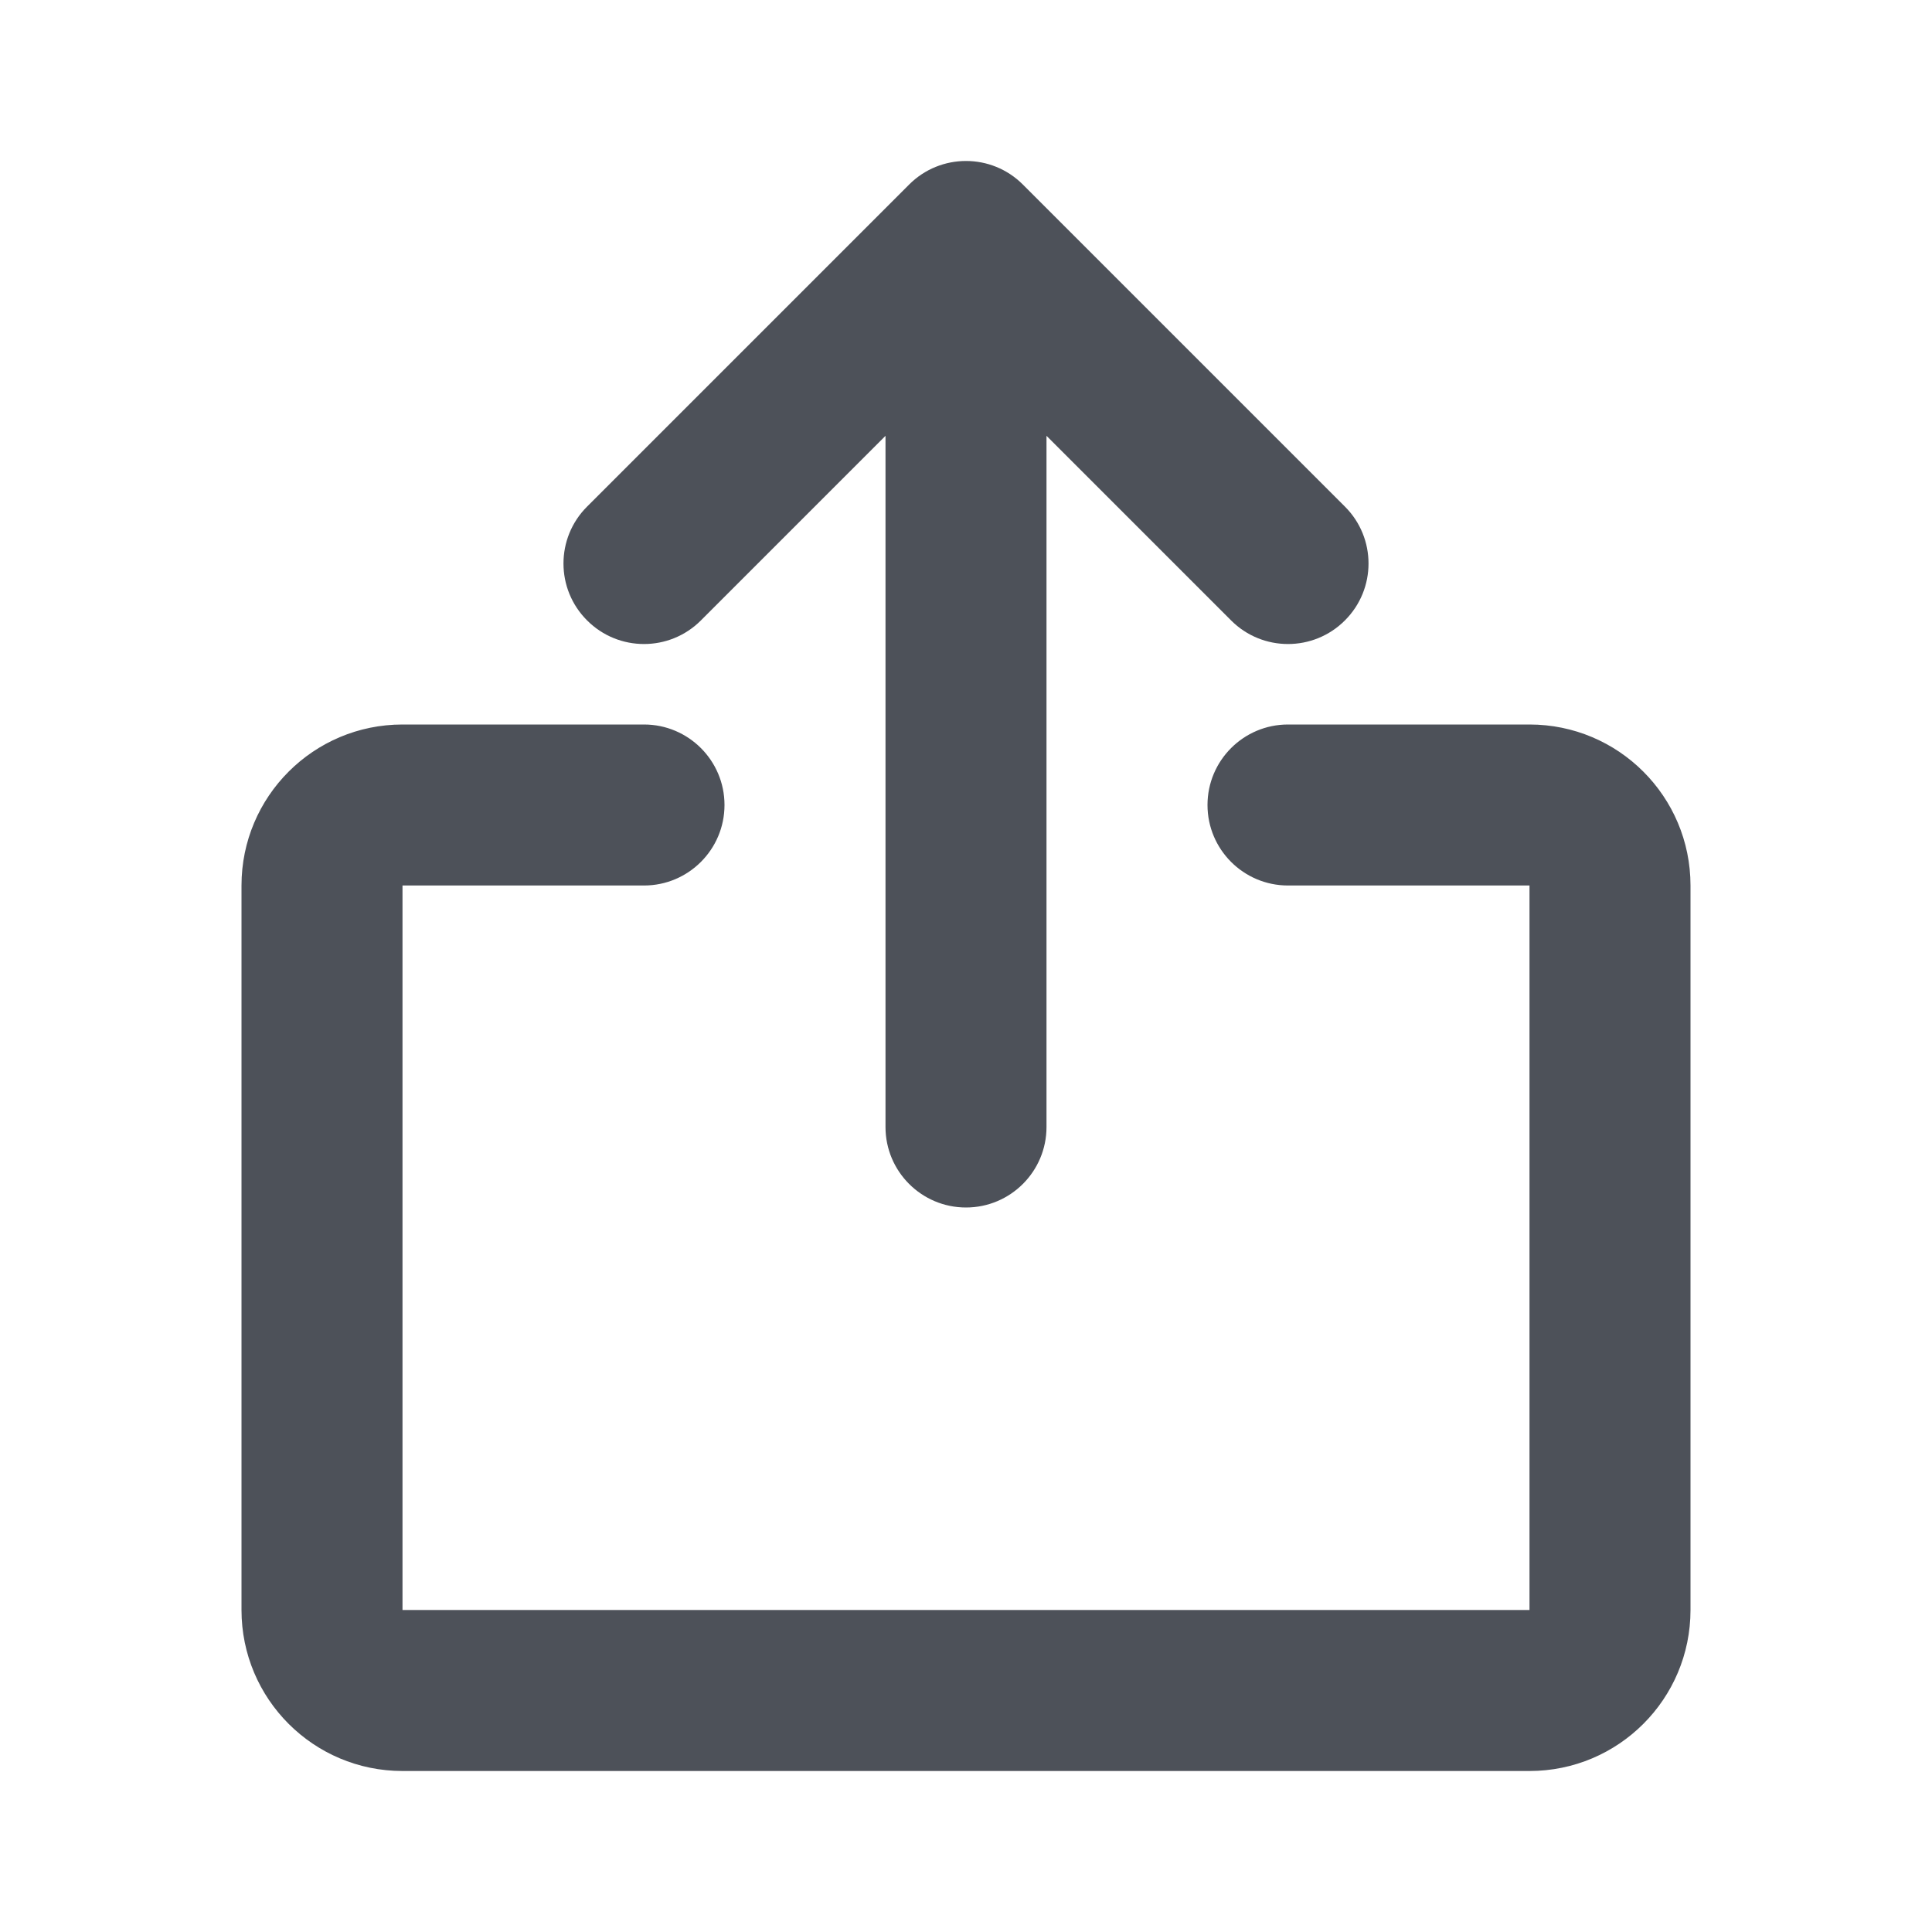
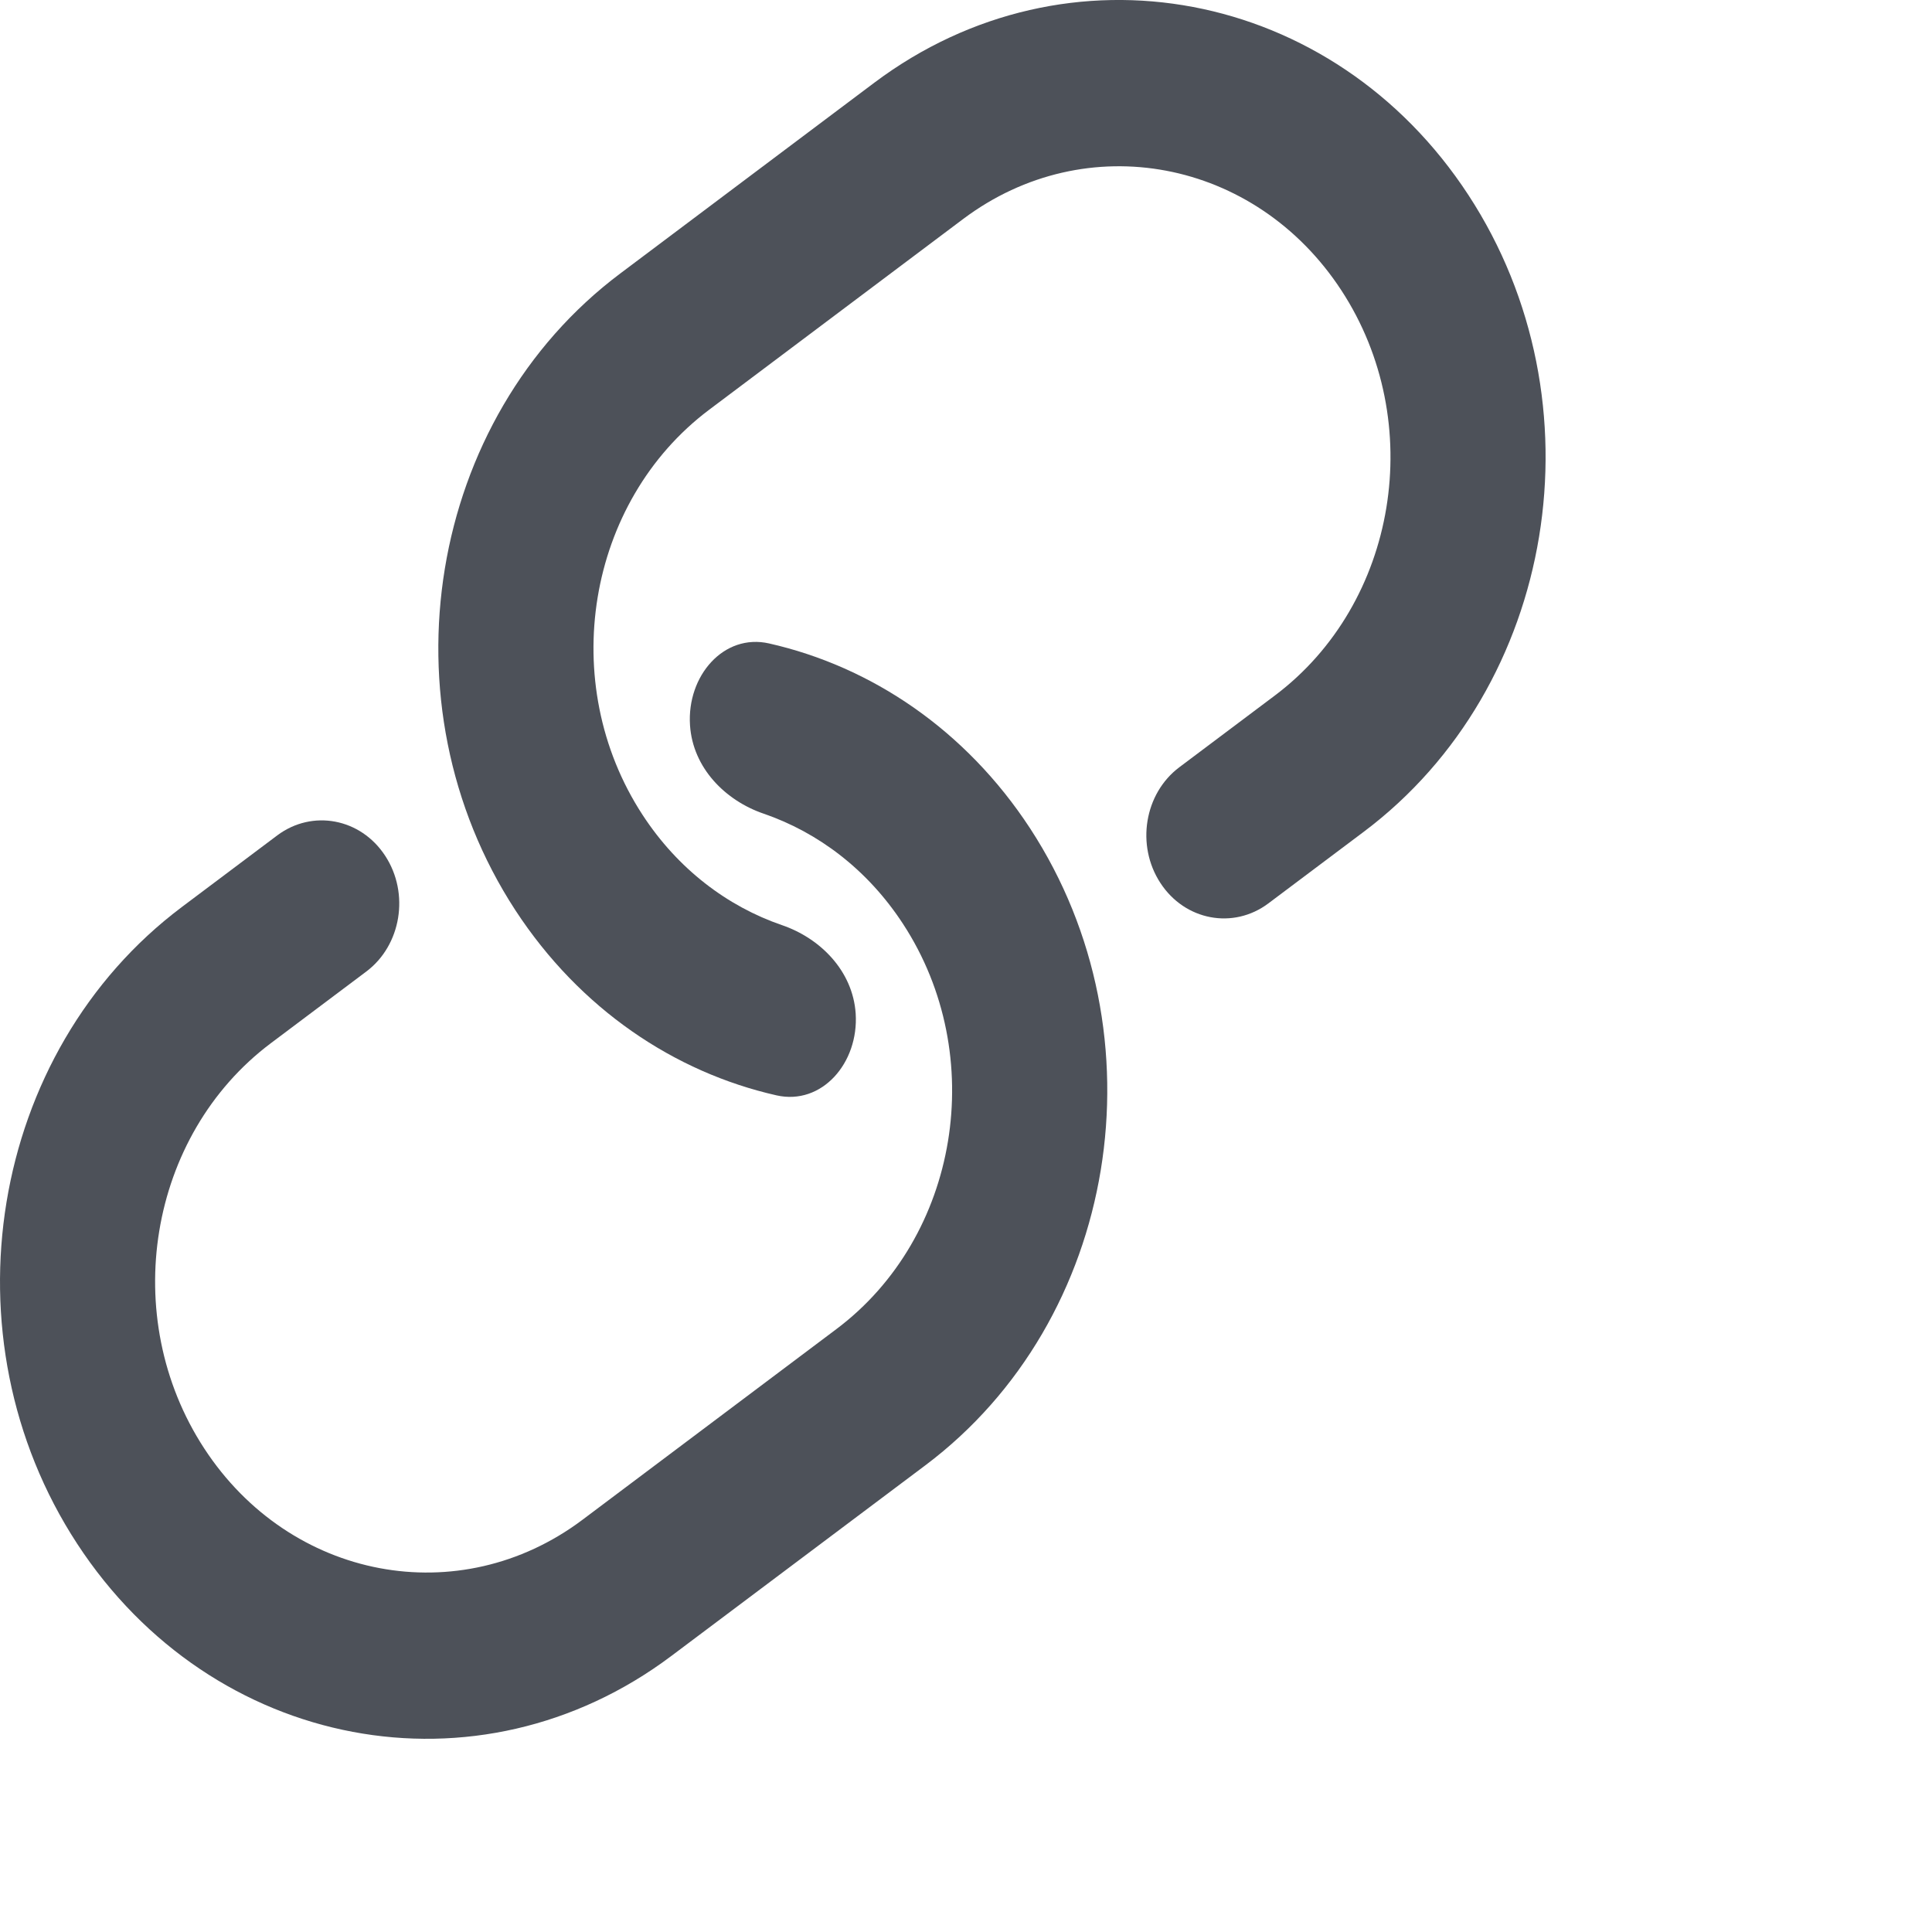
- <svg xmlns="http://www.w3.org/2000/svg" viewBox="0 0 24 24" fill="none">
-   <path d="M12.707 2.293C12.317 1.902 11.683 1.902 11.293 2.293L7.293 6.293C6.902 6.683 6.902 7.317 7.293 7.707C7.683 8.098 8.317 8.098 8.707 7.707L11 5.414V14C11 14.552 11.448 15 12 15C12.552 15 13 14.552 13 14V5.414L15.293 7.707C15.683 8.098 16.317 8.098 16.707 7.707C17.098 7.317 17.098 6.683 16.707 6.293L12.707 2.293Z" fill="#4D5159" />
-   <path d="M5 9C3.895 9 3 9.895 3 11V20C3 21.105 3.895 22 5 22H19C20.105 22 21 21.105 21 20V11C21 9.895 20.105 9 19 9H16C15.448 9 15 9.448 15 10C15 10.552 15.448 11 16 11H19V20H5V11H8C8.552 11 9 10.552 9 10C9 9.448 8.552 9 8 9H5Z" fill="#4D5159" />
+ <svg xmlns="http://www.w3.org/2000/svg" viewBox="0 0 20 20" fill="none">
+   <path d="M9.051 0.856C11.049 -0.643 13.802 -0.123 15.201 2.019C16.6 4.16 16.114 7.112 14.117 8.611L13.13 9.352C12.767 9.624 12.266 9.53 12.012 9.14C11.758 8.751 11.846 8.214 12.209 7.942L13.196 7.201C14.467 6.247 14.776 4.369 13.886 3.006C12.996 1.643 11.244 1.312 9.972 2.266L7.342 4.241C6.071 5.195 5.762 7.073 6.652 8.436C7.018 8.997 7.53 9.383 8.095 9.577C8.49 9.712 8.828 10.049 8.858 10.492C8.891 11.004 8.507 11.445 8.038 11.339C6.982 11.1 6.005 10.447 5.336 9.424C3.938 7.282 4.423 4.33 6.421 2.831L9.051 0.856Z" fill="#4D5159" />
+   <path d="M6.949 17.143C4.951 18.643 2.198 18.123 0.799 15.981C-0.6 13.84 -0.114 10.888 1.883 9.389L2.87 8.648C3.233 8.376 3.734 8.47 3.988 8.86C4.242 9.249 4.154 9.786 3.791 10.058L2.804 10.799C1.533 11.753 1.224 13.631 2.114 14.994C3.004 16.357 4.756 16.688 6.028 15.734L8.658 13.759C9.929 12.805 10.238 10.927 9.348 9.564C8.982 9.003 8.47 8.617 7.905 8.423C7.51 8.288 7.172 7.951 7.143 7.508C7.109 6.996 7.493 6.554 7.962 6.661C9.018 6.9 9.995 7.553 10.664 8.576C12.062 10.718 11.577 13.669 9.579 15.169L6.949 17.143Z" fill="#4D5159" />
</svg>
